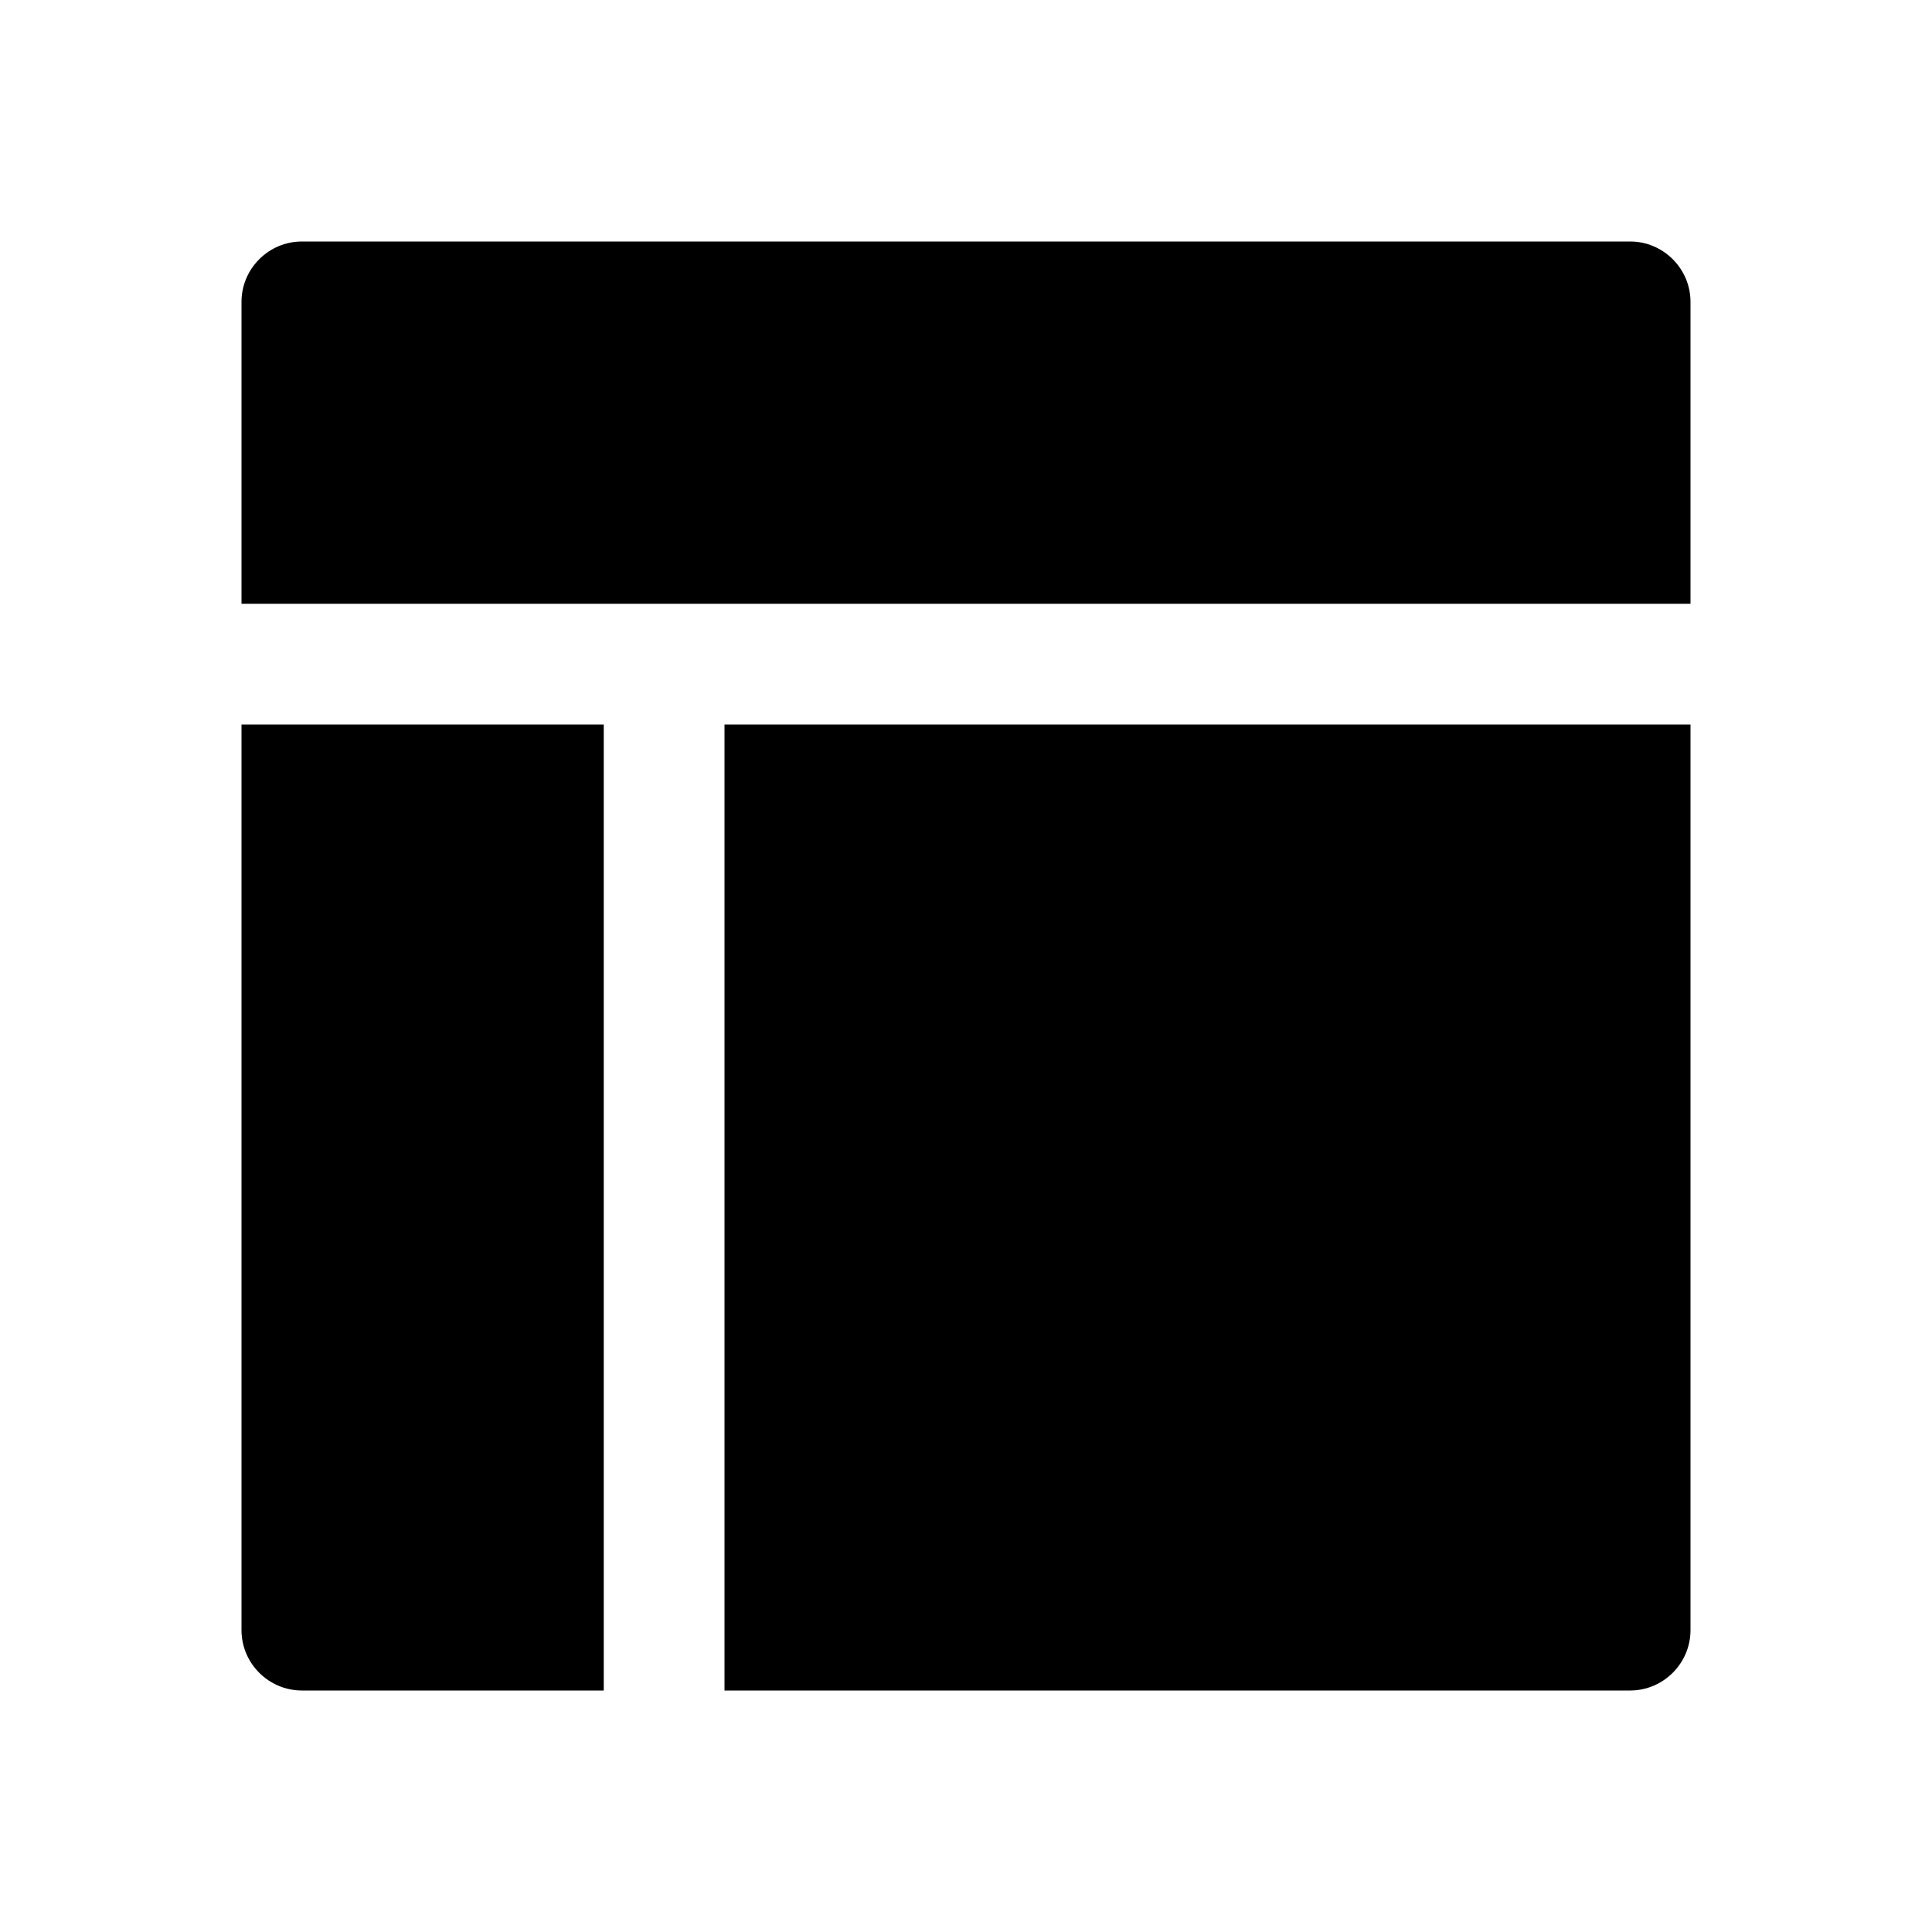
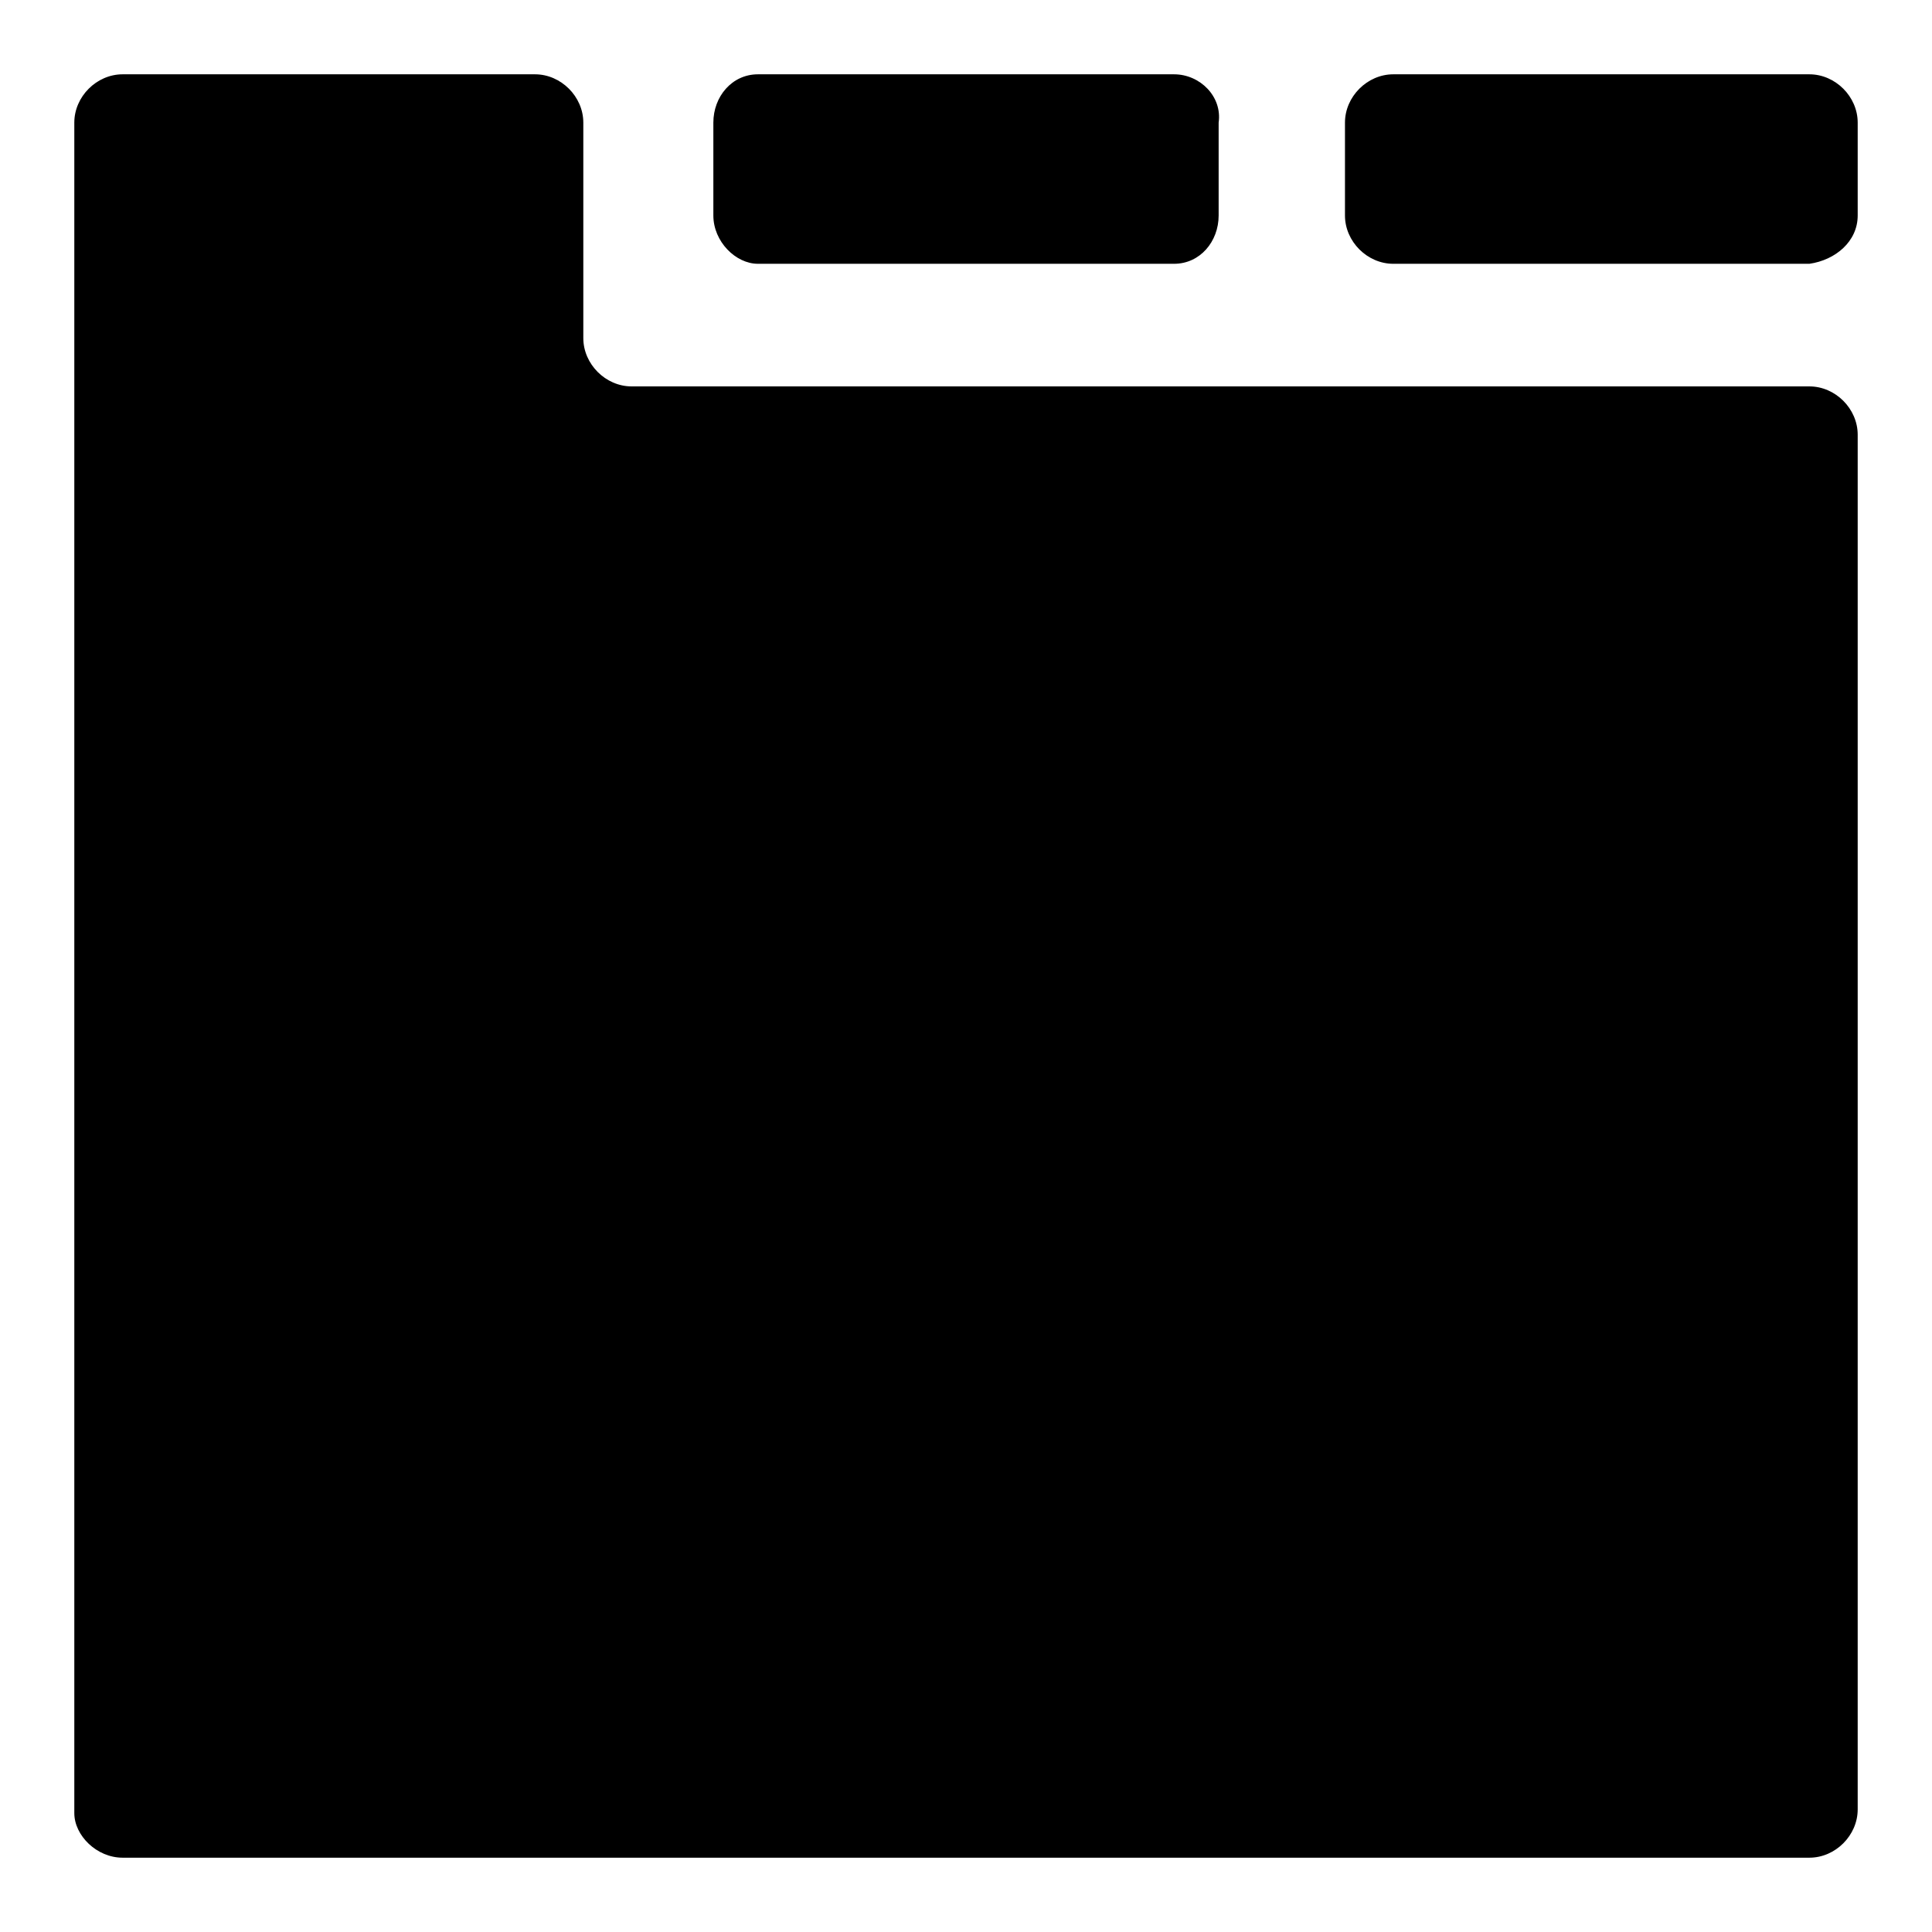
- <svg xmlns="http://www.w3.org/2000/svg" t="1503994012480" class="icon" style="" viewBox="0 0 1024 1024" version="1.1" p-id="8212" width="64" height="64">
+ <svg xmlns="http://www.w3.org/2000/svg" t="1506329761546" class="icon" style="" viewBox="0 0 1024 1024" version="1.1" p-id="1384" width="64" height="64">
  <defs>
    <style type="text/css" />
  </defs>
-   <path d="M896 320H128V160c0-17.6 14.4-32 32-32h704c17.6 0 32 14.4 32 32v160zM320 896H160c-17.6 0-32-14.4-32-32V384h192v512zM864 896H384V384h512v480c0 17.6-14.4 32-32 32z" p-id="8213" />
+   <path d="M622.277 39.385H401.723c-13.785 0-23.631 11.815-23.631 25.6v49.231c0 13.785 11.815 25.6 23.631 25.6h220.554c13.785 0 23.631-11.815 23.631-25.6V64.985c1.969-13.785-9.846-25.6-23.631-25.6z m336.738 0H738.462c-13.785 0-25.6 11.815-25.6 25.6v49.231c0 13.785 11.815 25.6 25.6 25.6h220.554c13.785-1.969 25.6-11.815 25.6-25.6V64.985c0-13.785-11.815-25.6-25.6-25.6z m0 165.415H334.769c-13.785 0-25.6-11.815-25.6-25.6V64.985c0-13.785-11.815-25.6-25.6-25.6H64.985C51.2 39.385 39.385 51.2 39.385 64.985v896c0 11.815 11.815 23.631 25.6 23.631h894.031c13.785 0 25.6-11.815 25.6-25.6v-728.615c0-13.785-11.815-25.6-25.6-25.6z" p-id="1385" />
</svg>
